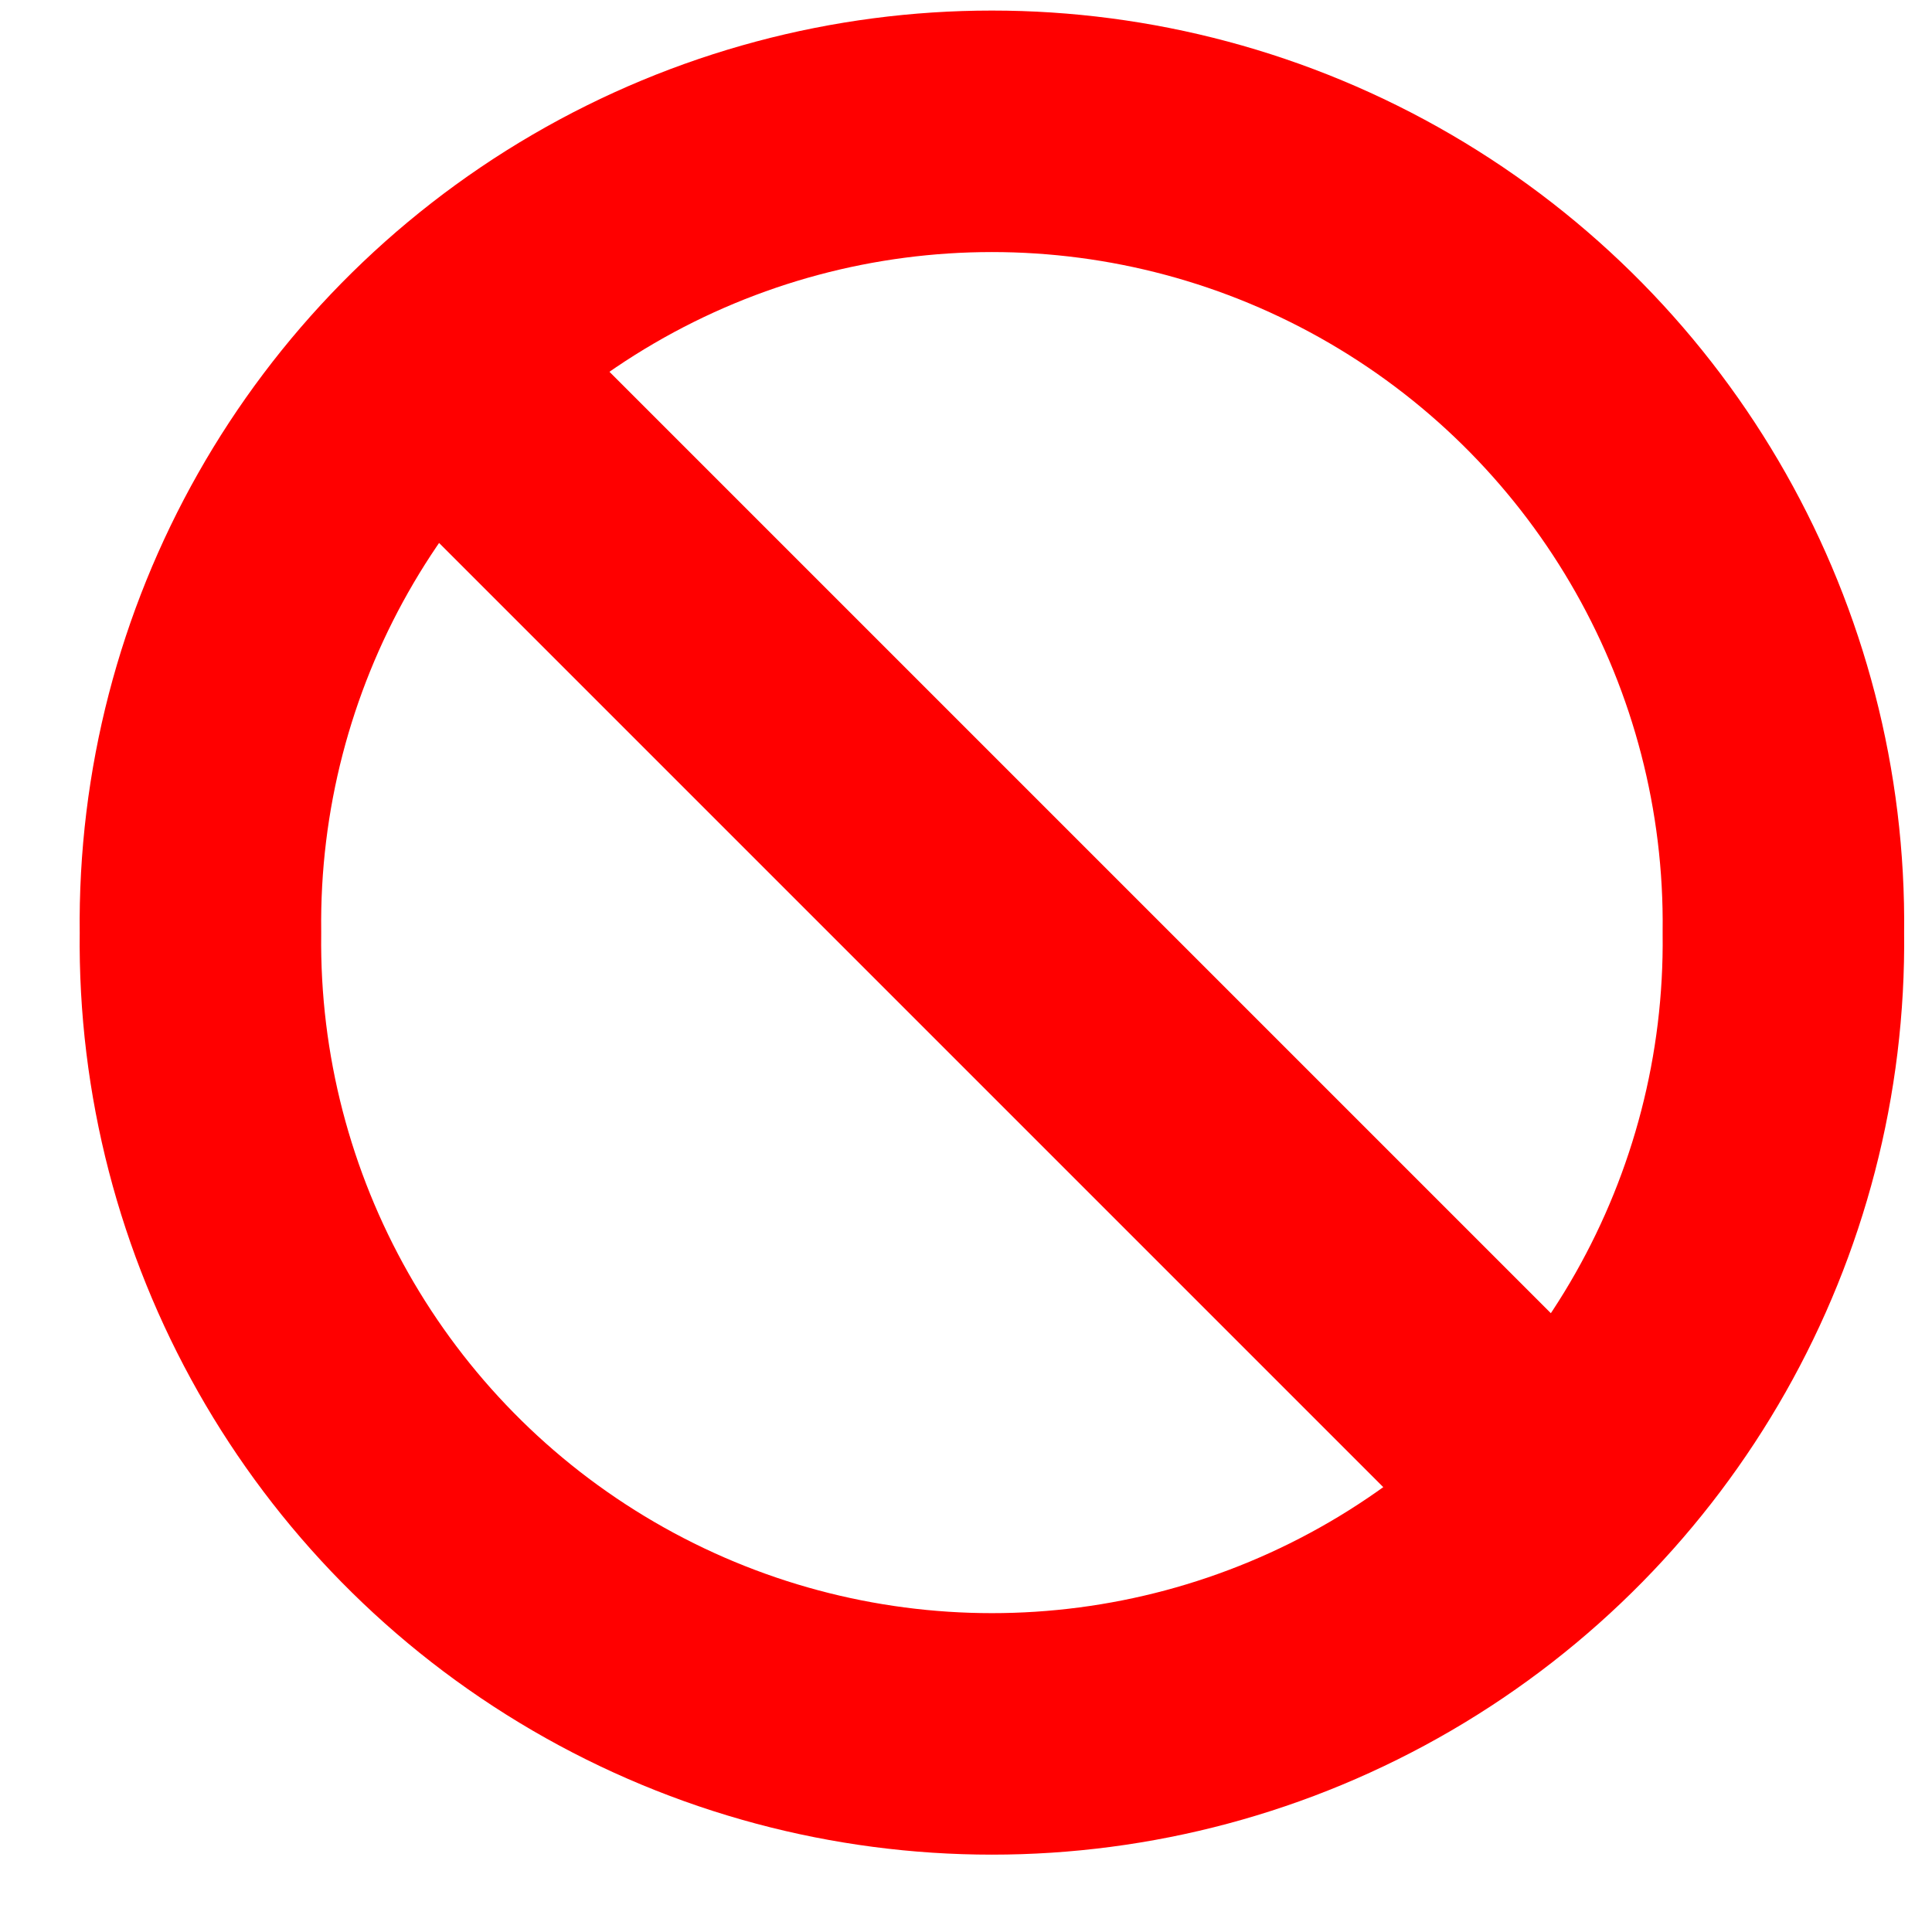
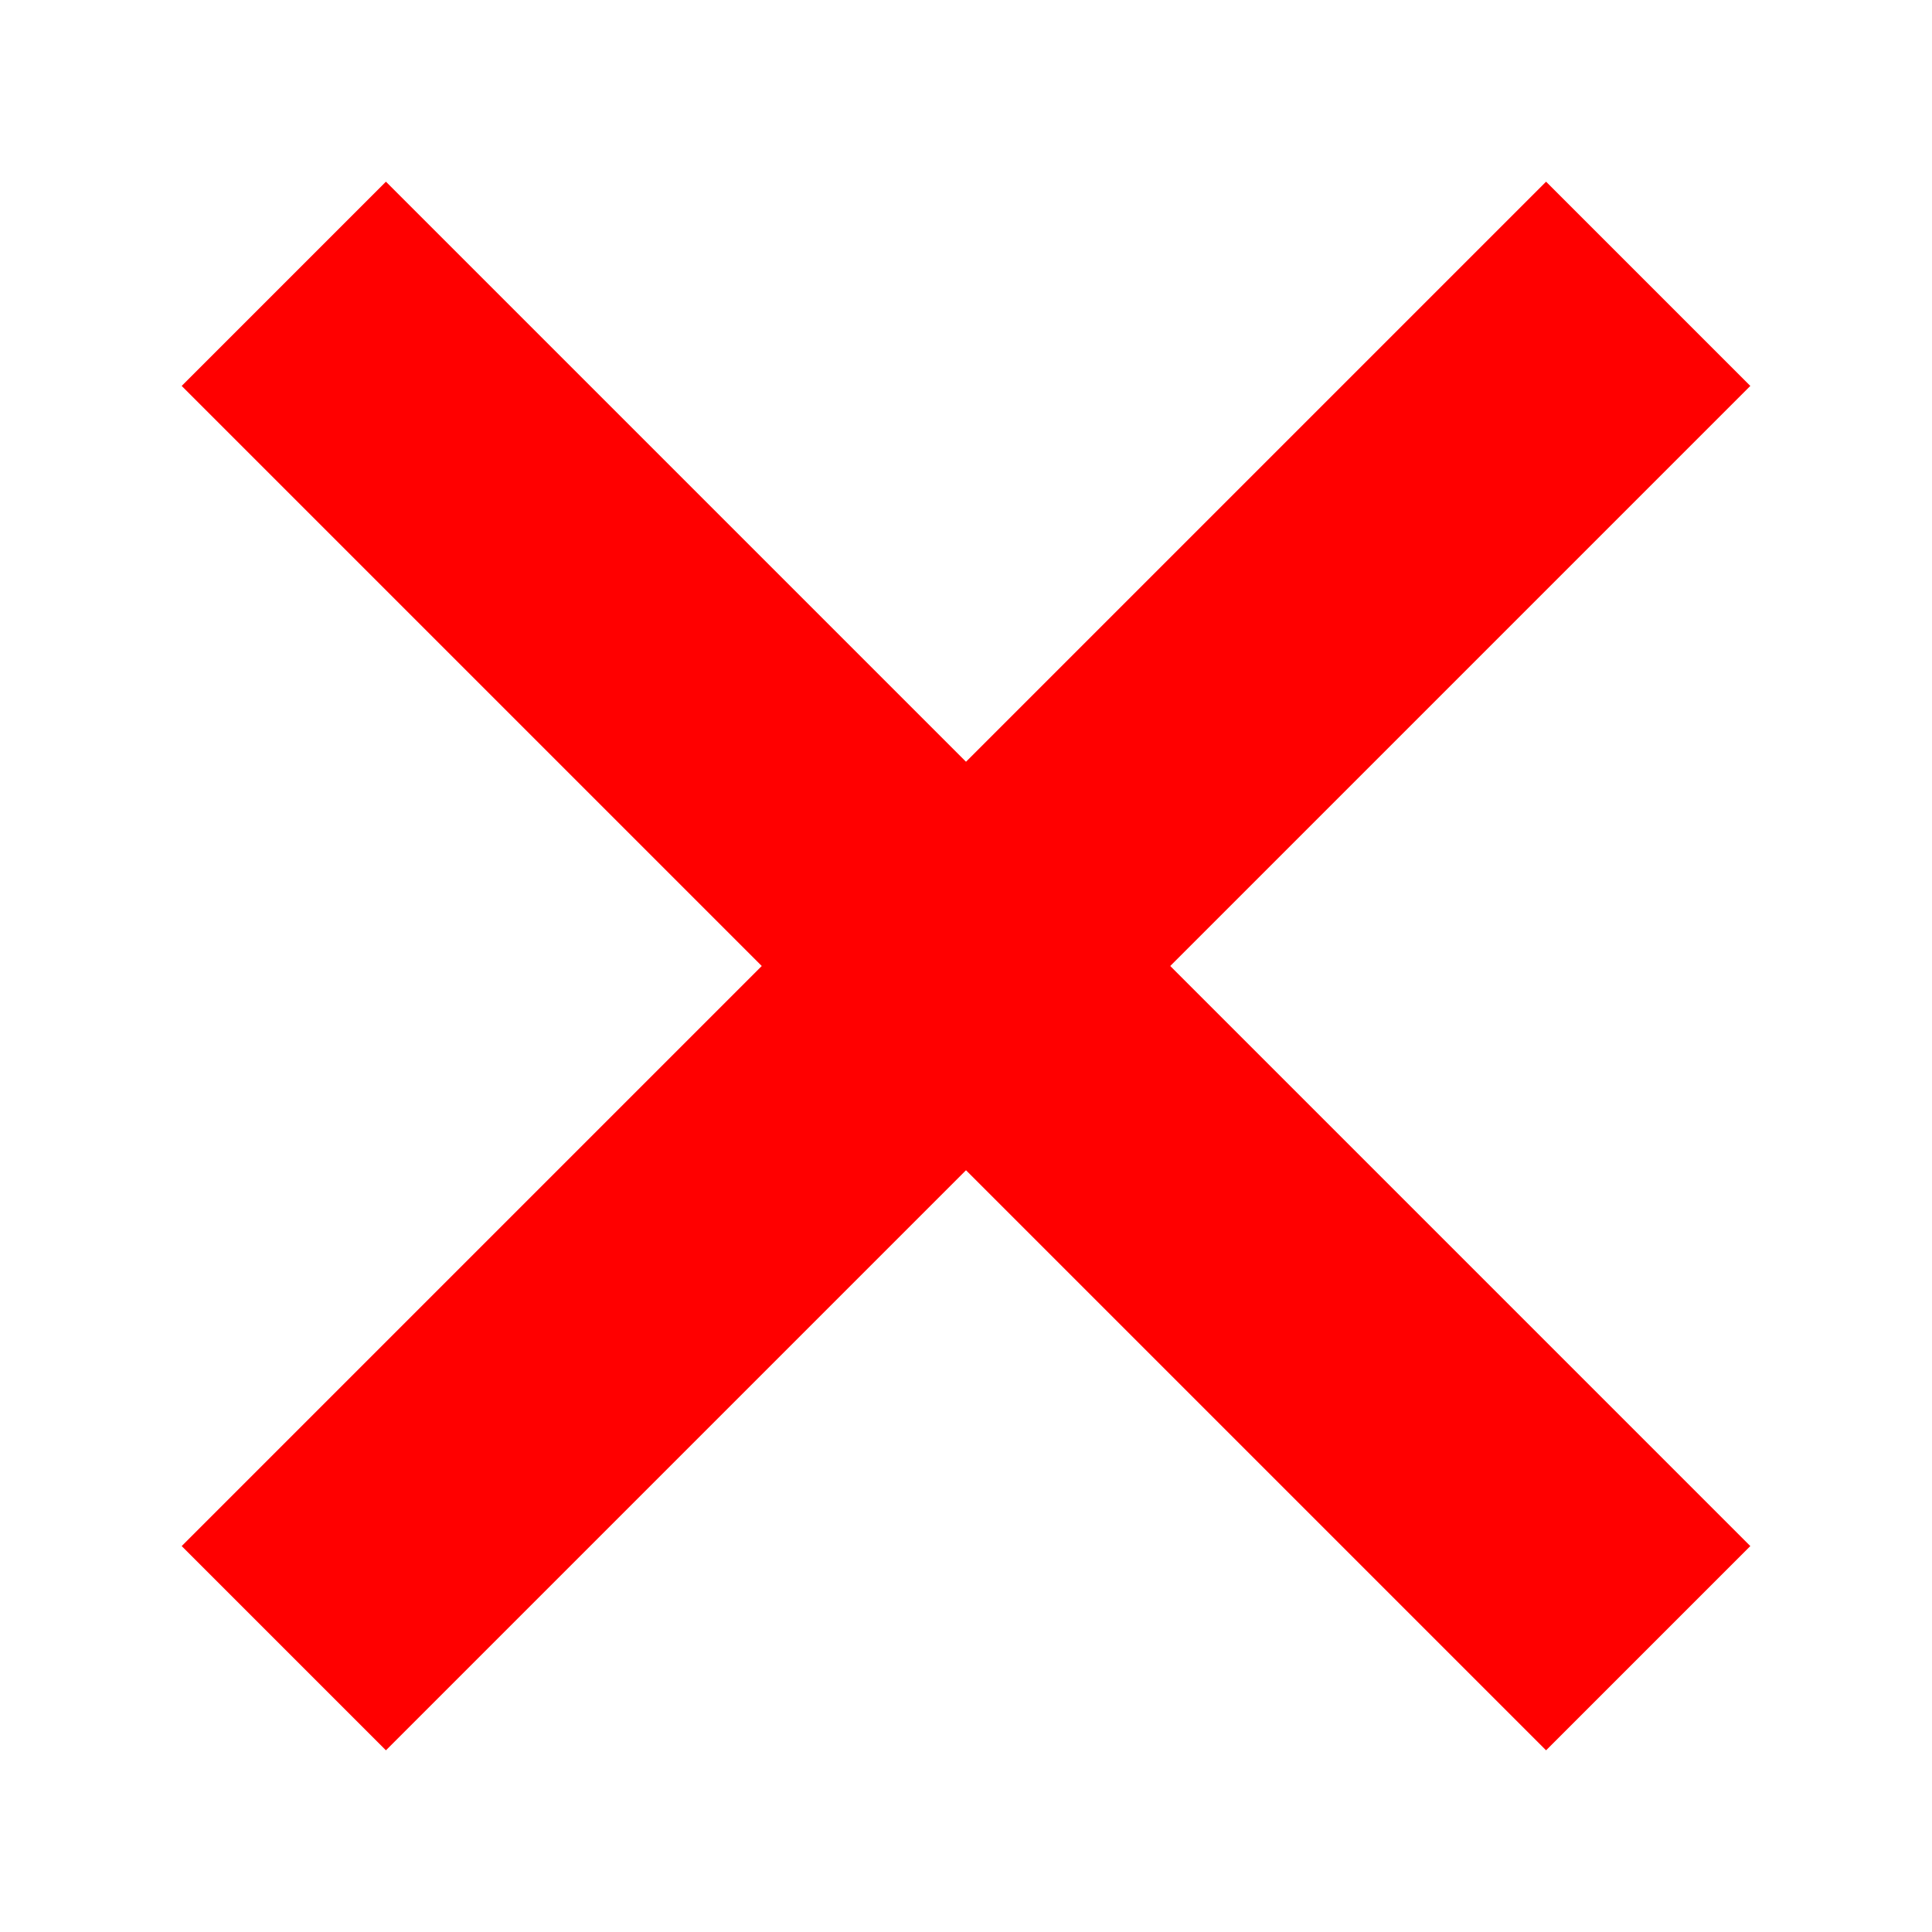
<svg xmlns="http://www.w3.org/2000/svg" width="16px" height="16px" id="svg3883">
  <defs id="defs3885">
    </defs>
  <g id="layer1">
-     <path style="opacity:1;fill:none;fill-opacity:1;fill-rule:nonzero;stroke:#ff0000;stroke-width:2;stroke-linecap:square;stroke-linejoin:miter;stroke-miterlimit:0;stroke-dasharray:none;stroke-opacity:1" id="path3895" d="M 14.596,8.139 A 6.555,6.555 0 1 1 1.487,8.139 A 6.555,6.555 0 1 1 14.596,8.139 z" transform="translate(0.1731602,-0.4155844)" />
-     <path style="opacity:1;fill:none;fill-opacity:1;fill-rule:nonzero;stroke:#ff0000;stroke-width:2;stroke-linecap:square;stroke-linejoin:miter;stroke-miterlimit:0;stroke-dasharray:none;stroke-opacity:1" d="M 4.19,3.636 L 12.225,11.671" id="path4406" />
+     <path style="opacity:1;fill:none;fill-opacity:1;fill-rule:nonzero;stroke:#ff0000;stroke-width:2.392;stroke-linecap:square;stroke-linejoin:miter;stroke-miterlimit:0;stroke-dasharray:none;stroke-opacity:1" d="M 3.196,3.196 L 12.804,12.804" id="path4406" />
+     <path style="opacity:1;fill:none;fill-opacity:1;fill-rule:nonzero;stroke:#ff0000;stroke-width:2.392;stroke-linecap:square;stroke-linejoin:miter;stroke-miterlimit:0;stroke-dasharray:none;stroke-opacity:1" d="M 12.804,3.196 L 3.196,12.804" id="path3132" />
  </g>
</svg>
